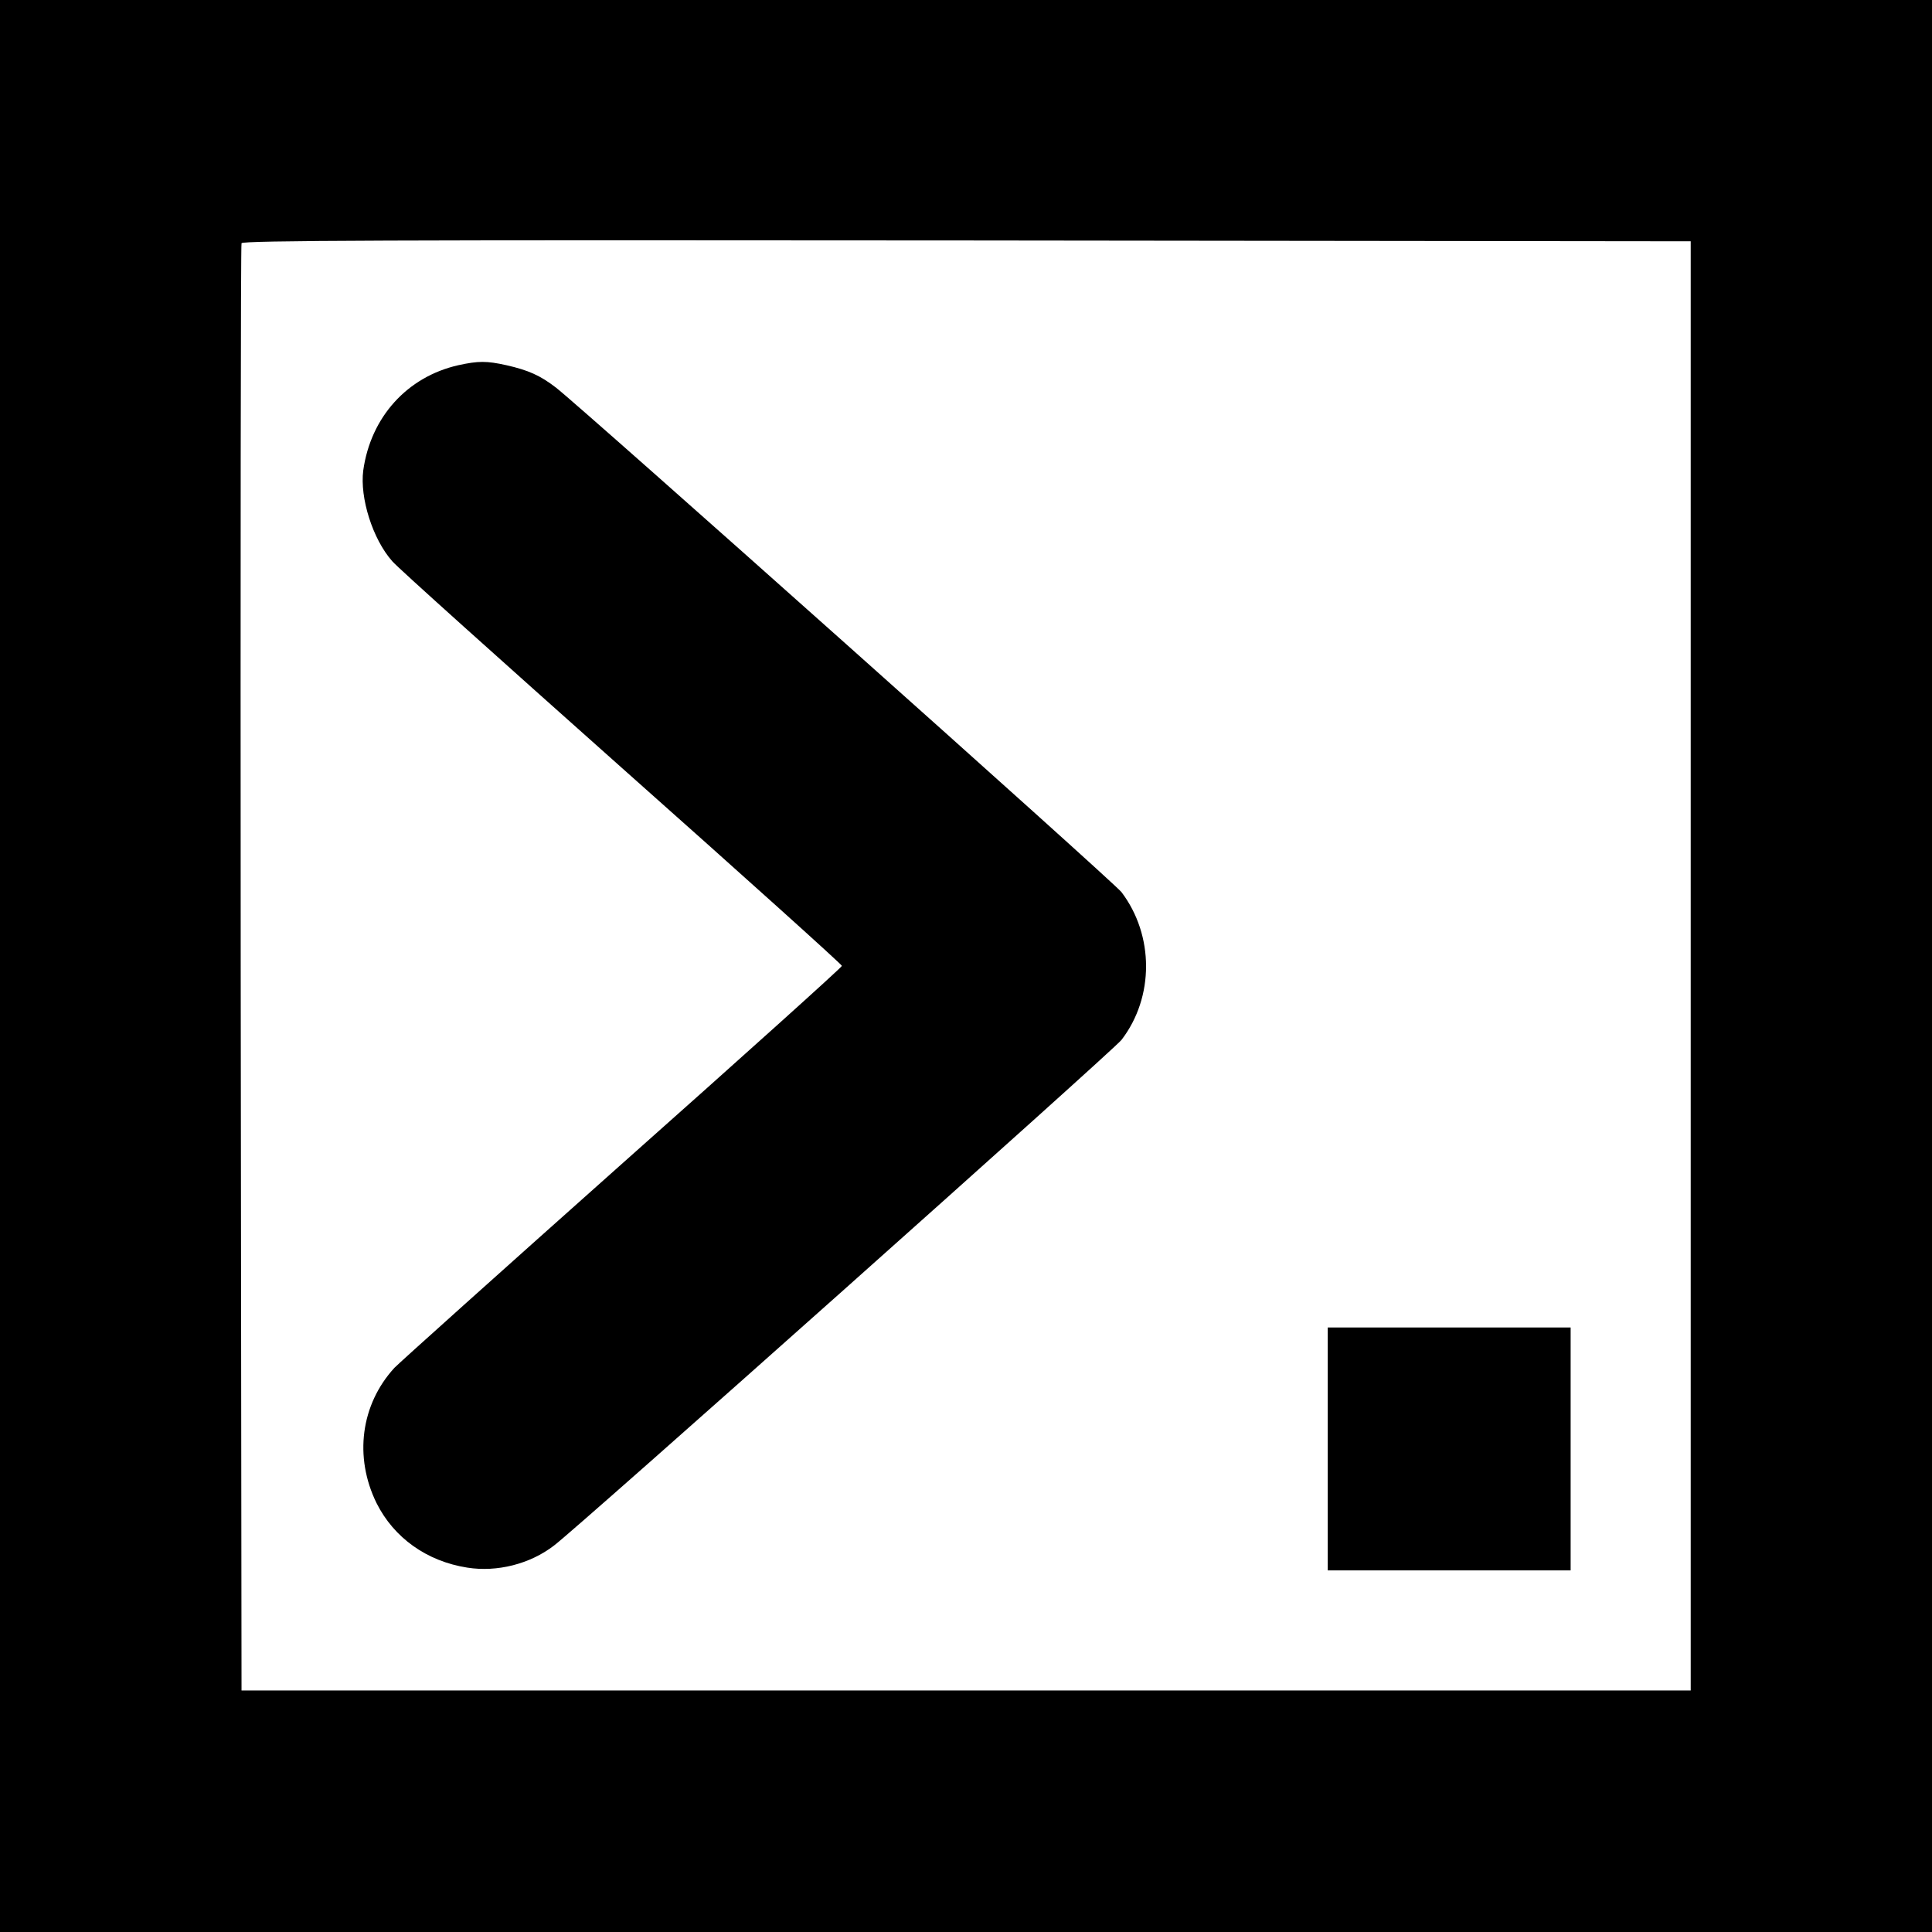
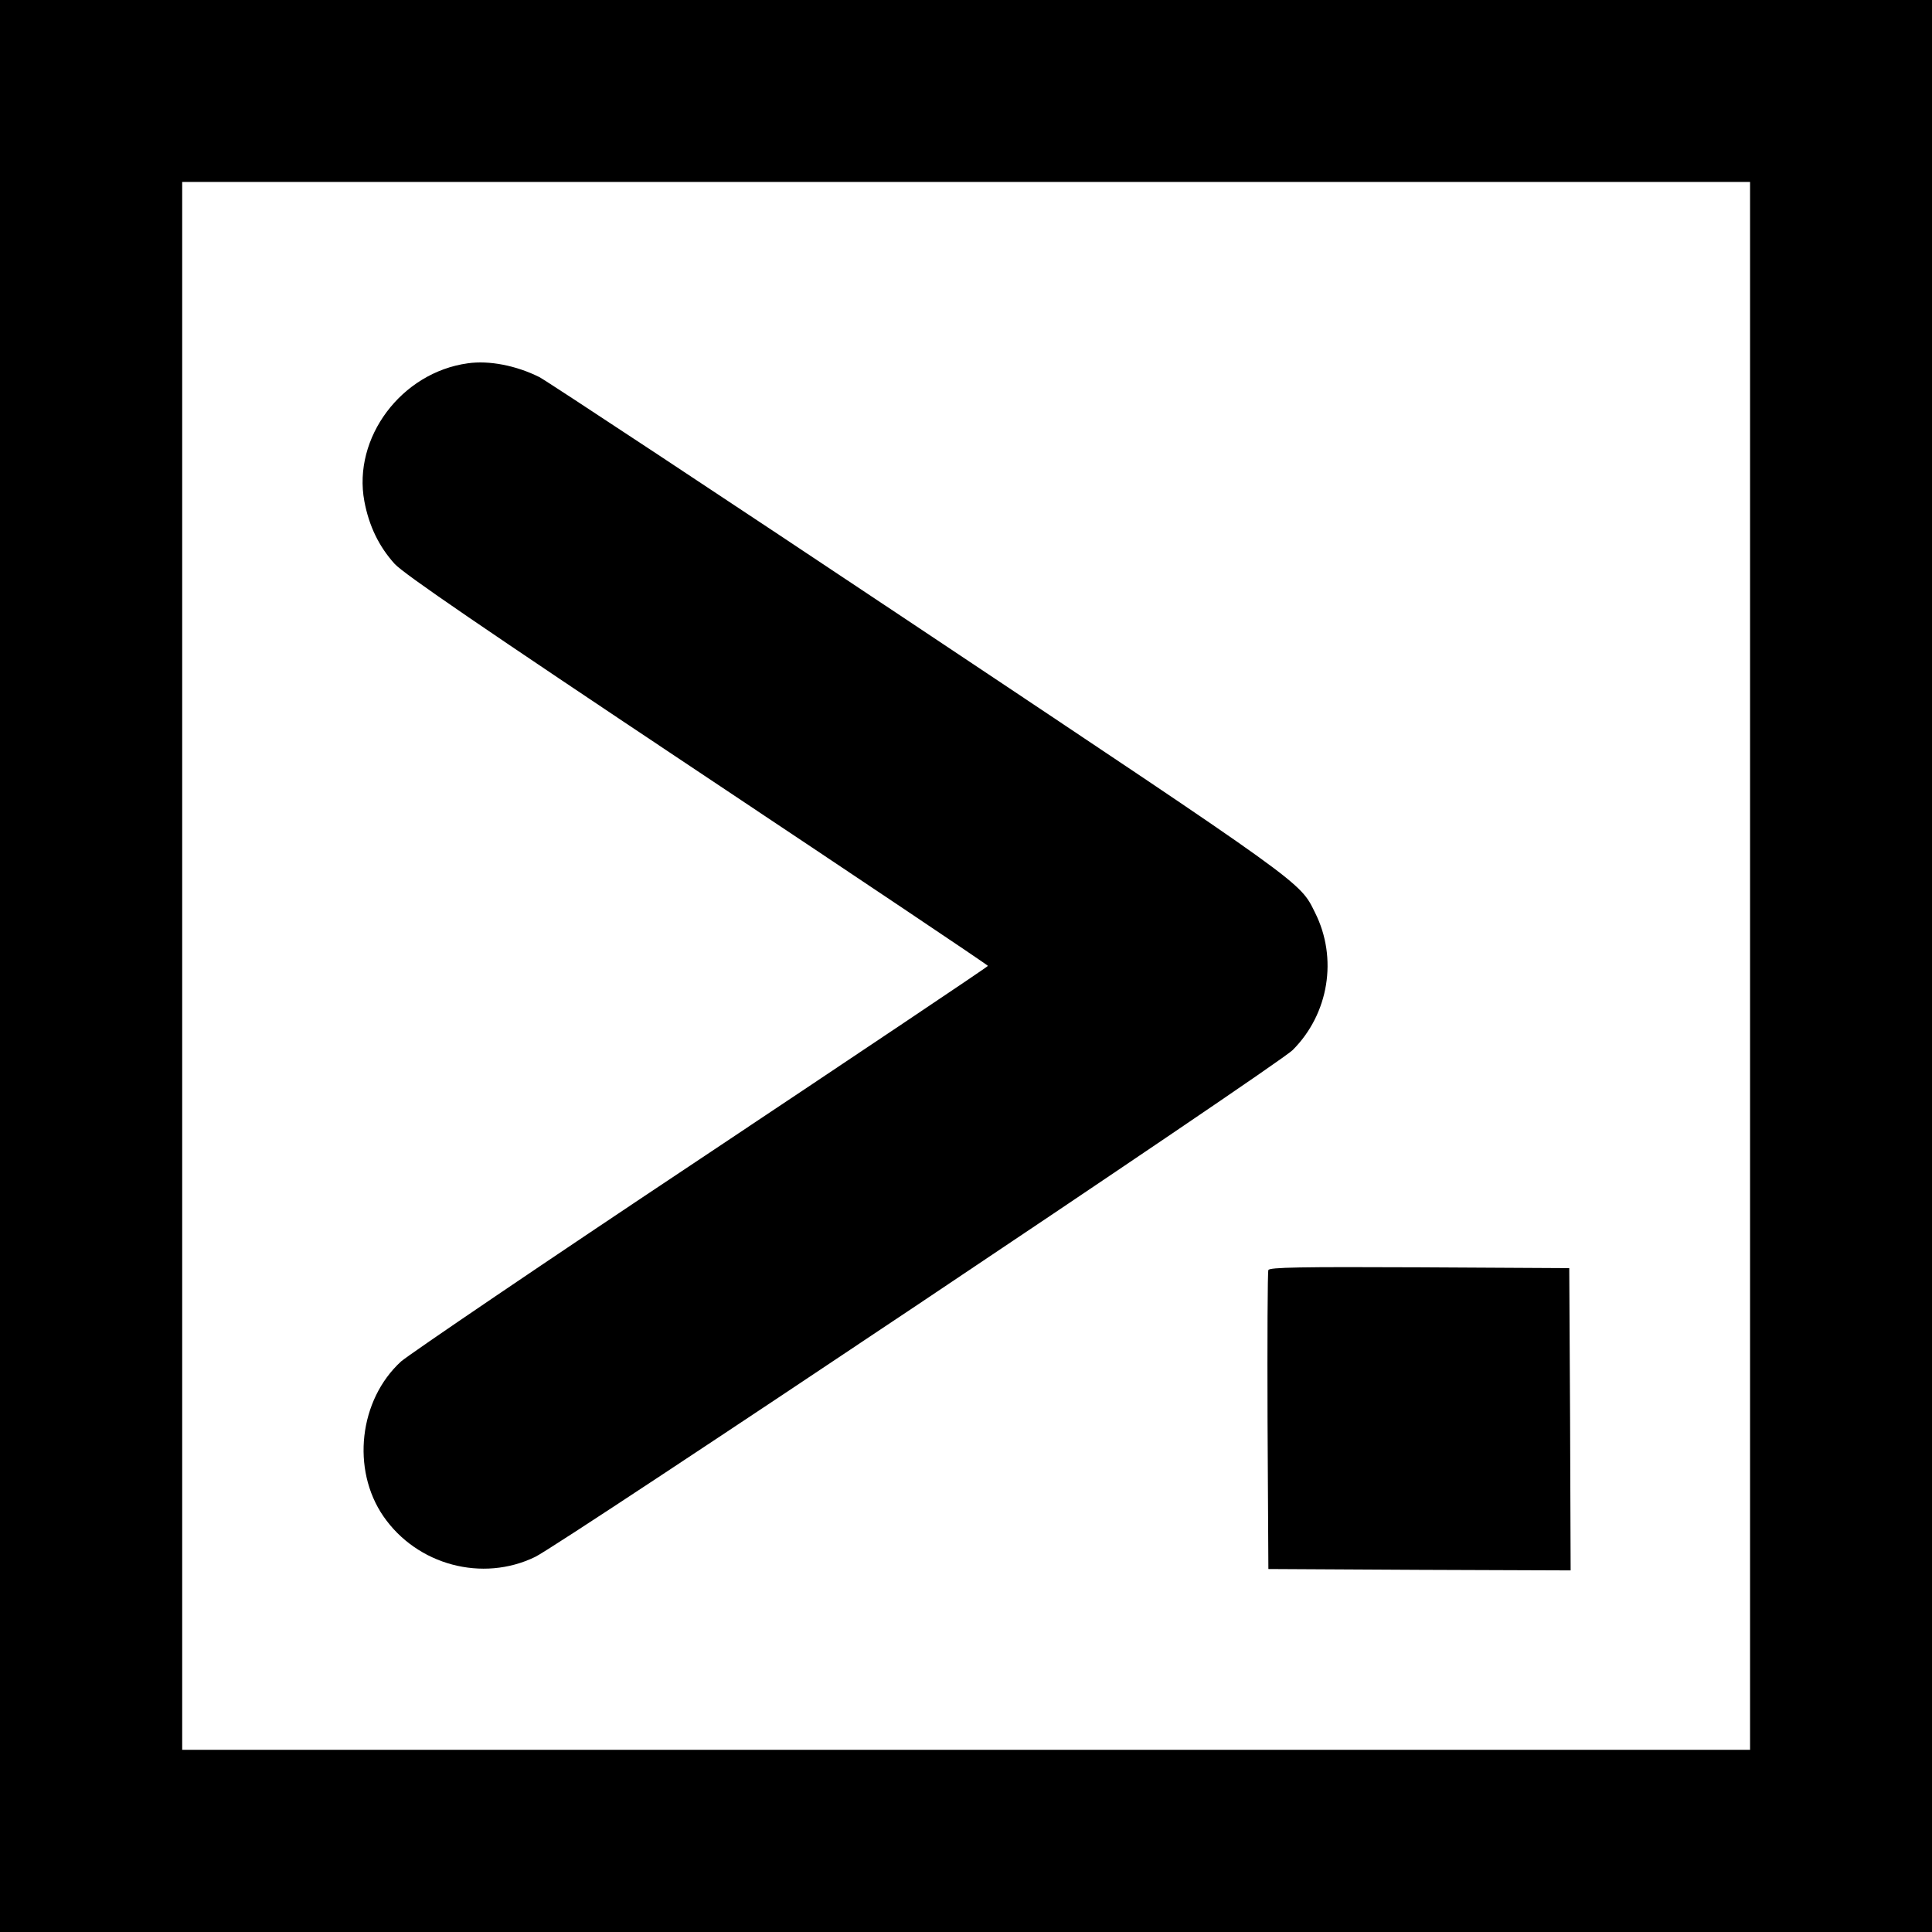
<svg xmlns="http://www.w3.org/2000/svg" version="1.0" width="16pt" height="16pt" viewBox="0 0 16 16" preserveAspectRatio="xMidYMid meet">
  <g transform="translate(0,16) scale(0.002286,-0.002286)" fill="#000000" stroke="none">
-     <path d="M0 3500 l0 -3500 3500 0 3500 0 0 3500 0 3500 -3500 0 -3500 0 0 -3500z m6125 0 l0 -2625 -2625 0 -2625 0 -3 2615 c-1 1438 0 2621 3 2628 3 10 534 12 2627 10 l2623 -3 0 -2625z" />
-     <path d="M1660 5676 c-185 -42 -317 -188 -344 -381 -13 -99 34 -249 105 -329 18 -22 393 -358 831 -748 439 -390 798 -713 798 -718 0 -5 -359 -328 -798 -718 -438 -390 -809 -723 -823 -738 -122 -133 -147 -323 -65 -490 63 -126 182 -211 329 -234 108 -17 227 13 314 80 88 66 2029 1796 2056 1832 119 155 118 379 0 535 -27 36 -1958 1758 -2049 1828 -57 44 -100 63 -179 81 -72 16 -102 16 -175 0z" />
-     <path d="M4810 1750 l0 -440 440 0 440 0 0 440 0 440 -440 0 -440 0 0 -440z" />
+     <path d="M0 3500 l0 -3500 3500 0 3500 0 0 3500 0 3500 -3500 0 -3500 0 0 -3500z m6340 0 l0 -2840 -2840 0 -2840 0 0 2840 0 2840 2840 0 2840 0 0 -2840z" />
+     <path d="M1695 5683 c-241 -33 -418 -270 -375 -500 17 -90 53 -164 110 -227 36 -38 309 -225 1098 -751 578 -385 1051 -702 1051 -705 0 -3 -466 -315 -1036 -695 -570 -379 -1060 -712 -1090 -738 -152 -139 -181 -391 -64 -561 122 -177 359 -240 550 -147 95 46 2692 1783 2744 1836 131 131 164 333 81 498 -56 113 -28 93 -1430 1028 -732 488 -1353 898 -1380 912 -84 42 -182 61 -259 50z" />
+     <path d="M4595 2398 c-3 -7 -4 -254 -3 -548 l3 -535 548 -3 547 -2 -2 547 -3 548 -543 3 c-429 2 -544 0 -547 -10z" />
  </g>
</svg>
